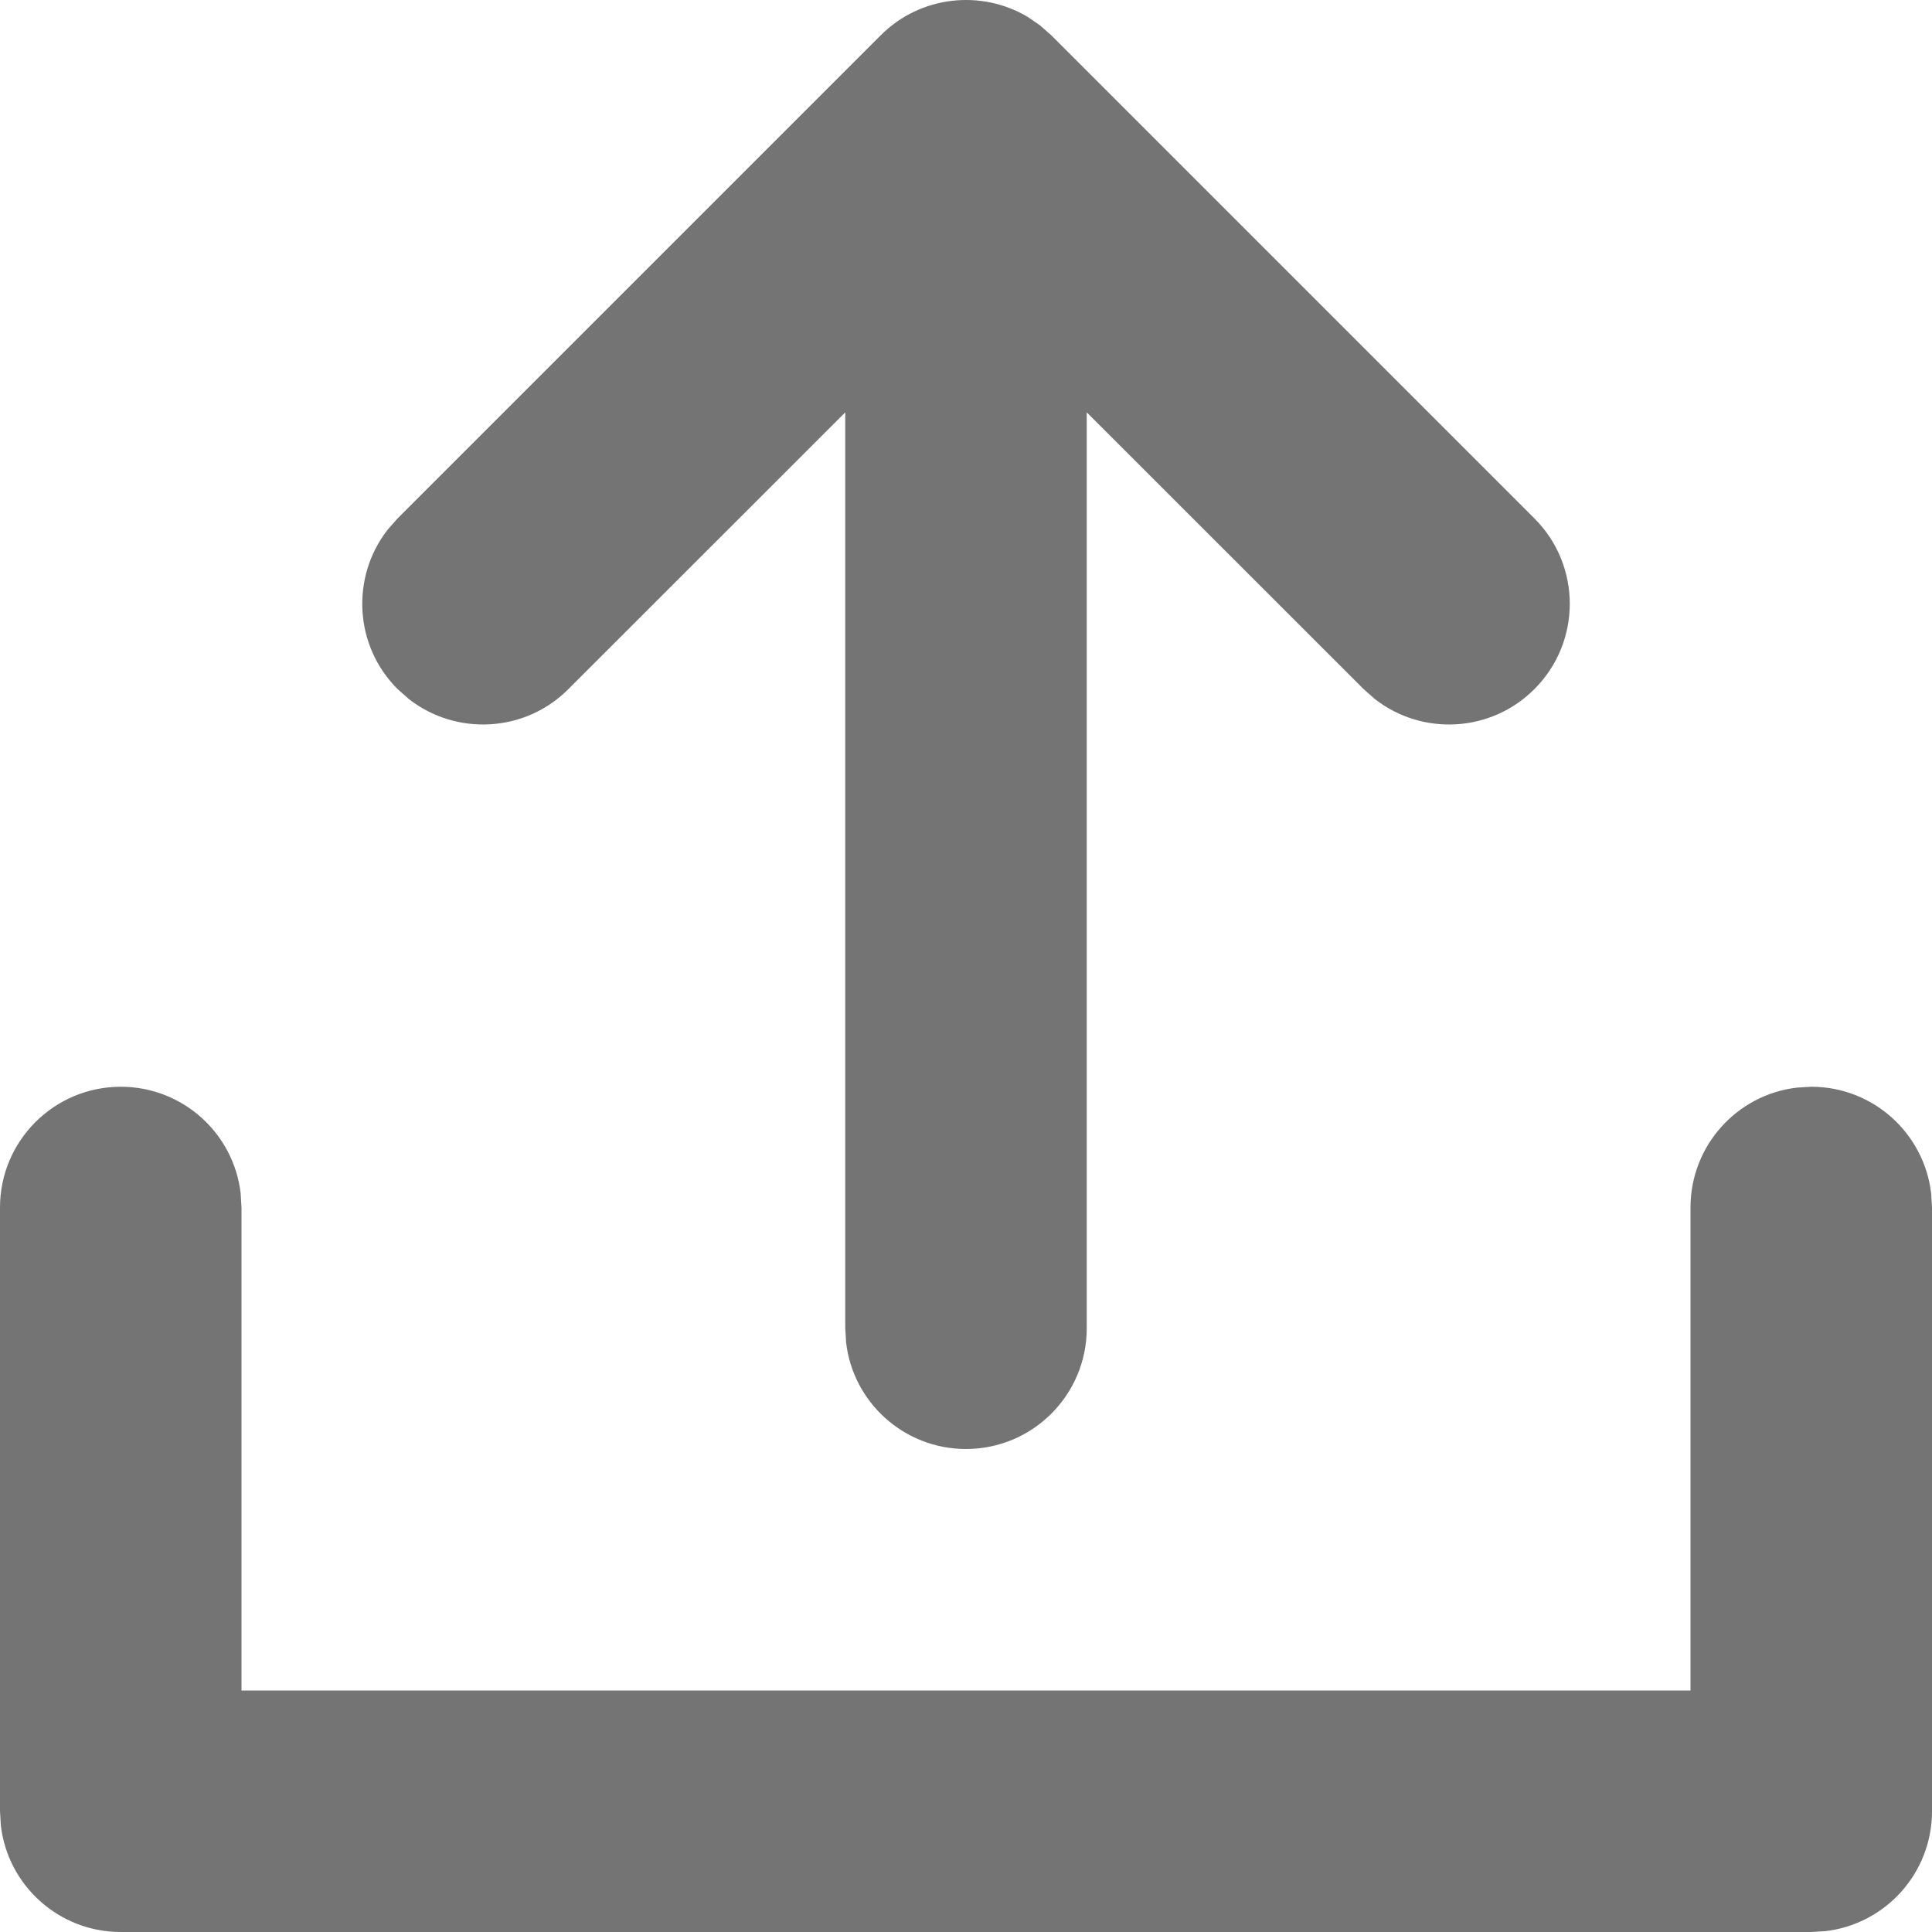
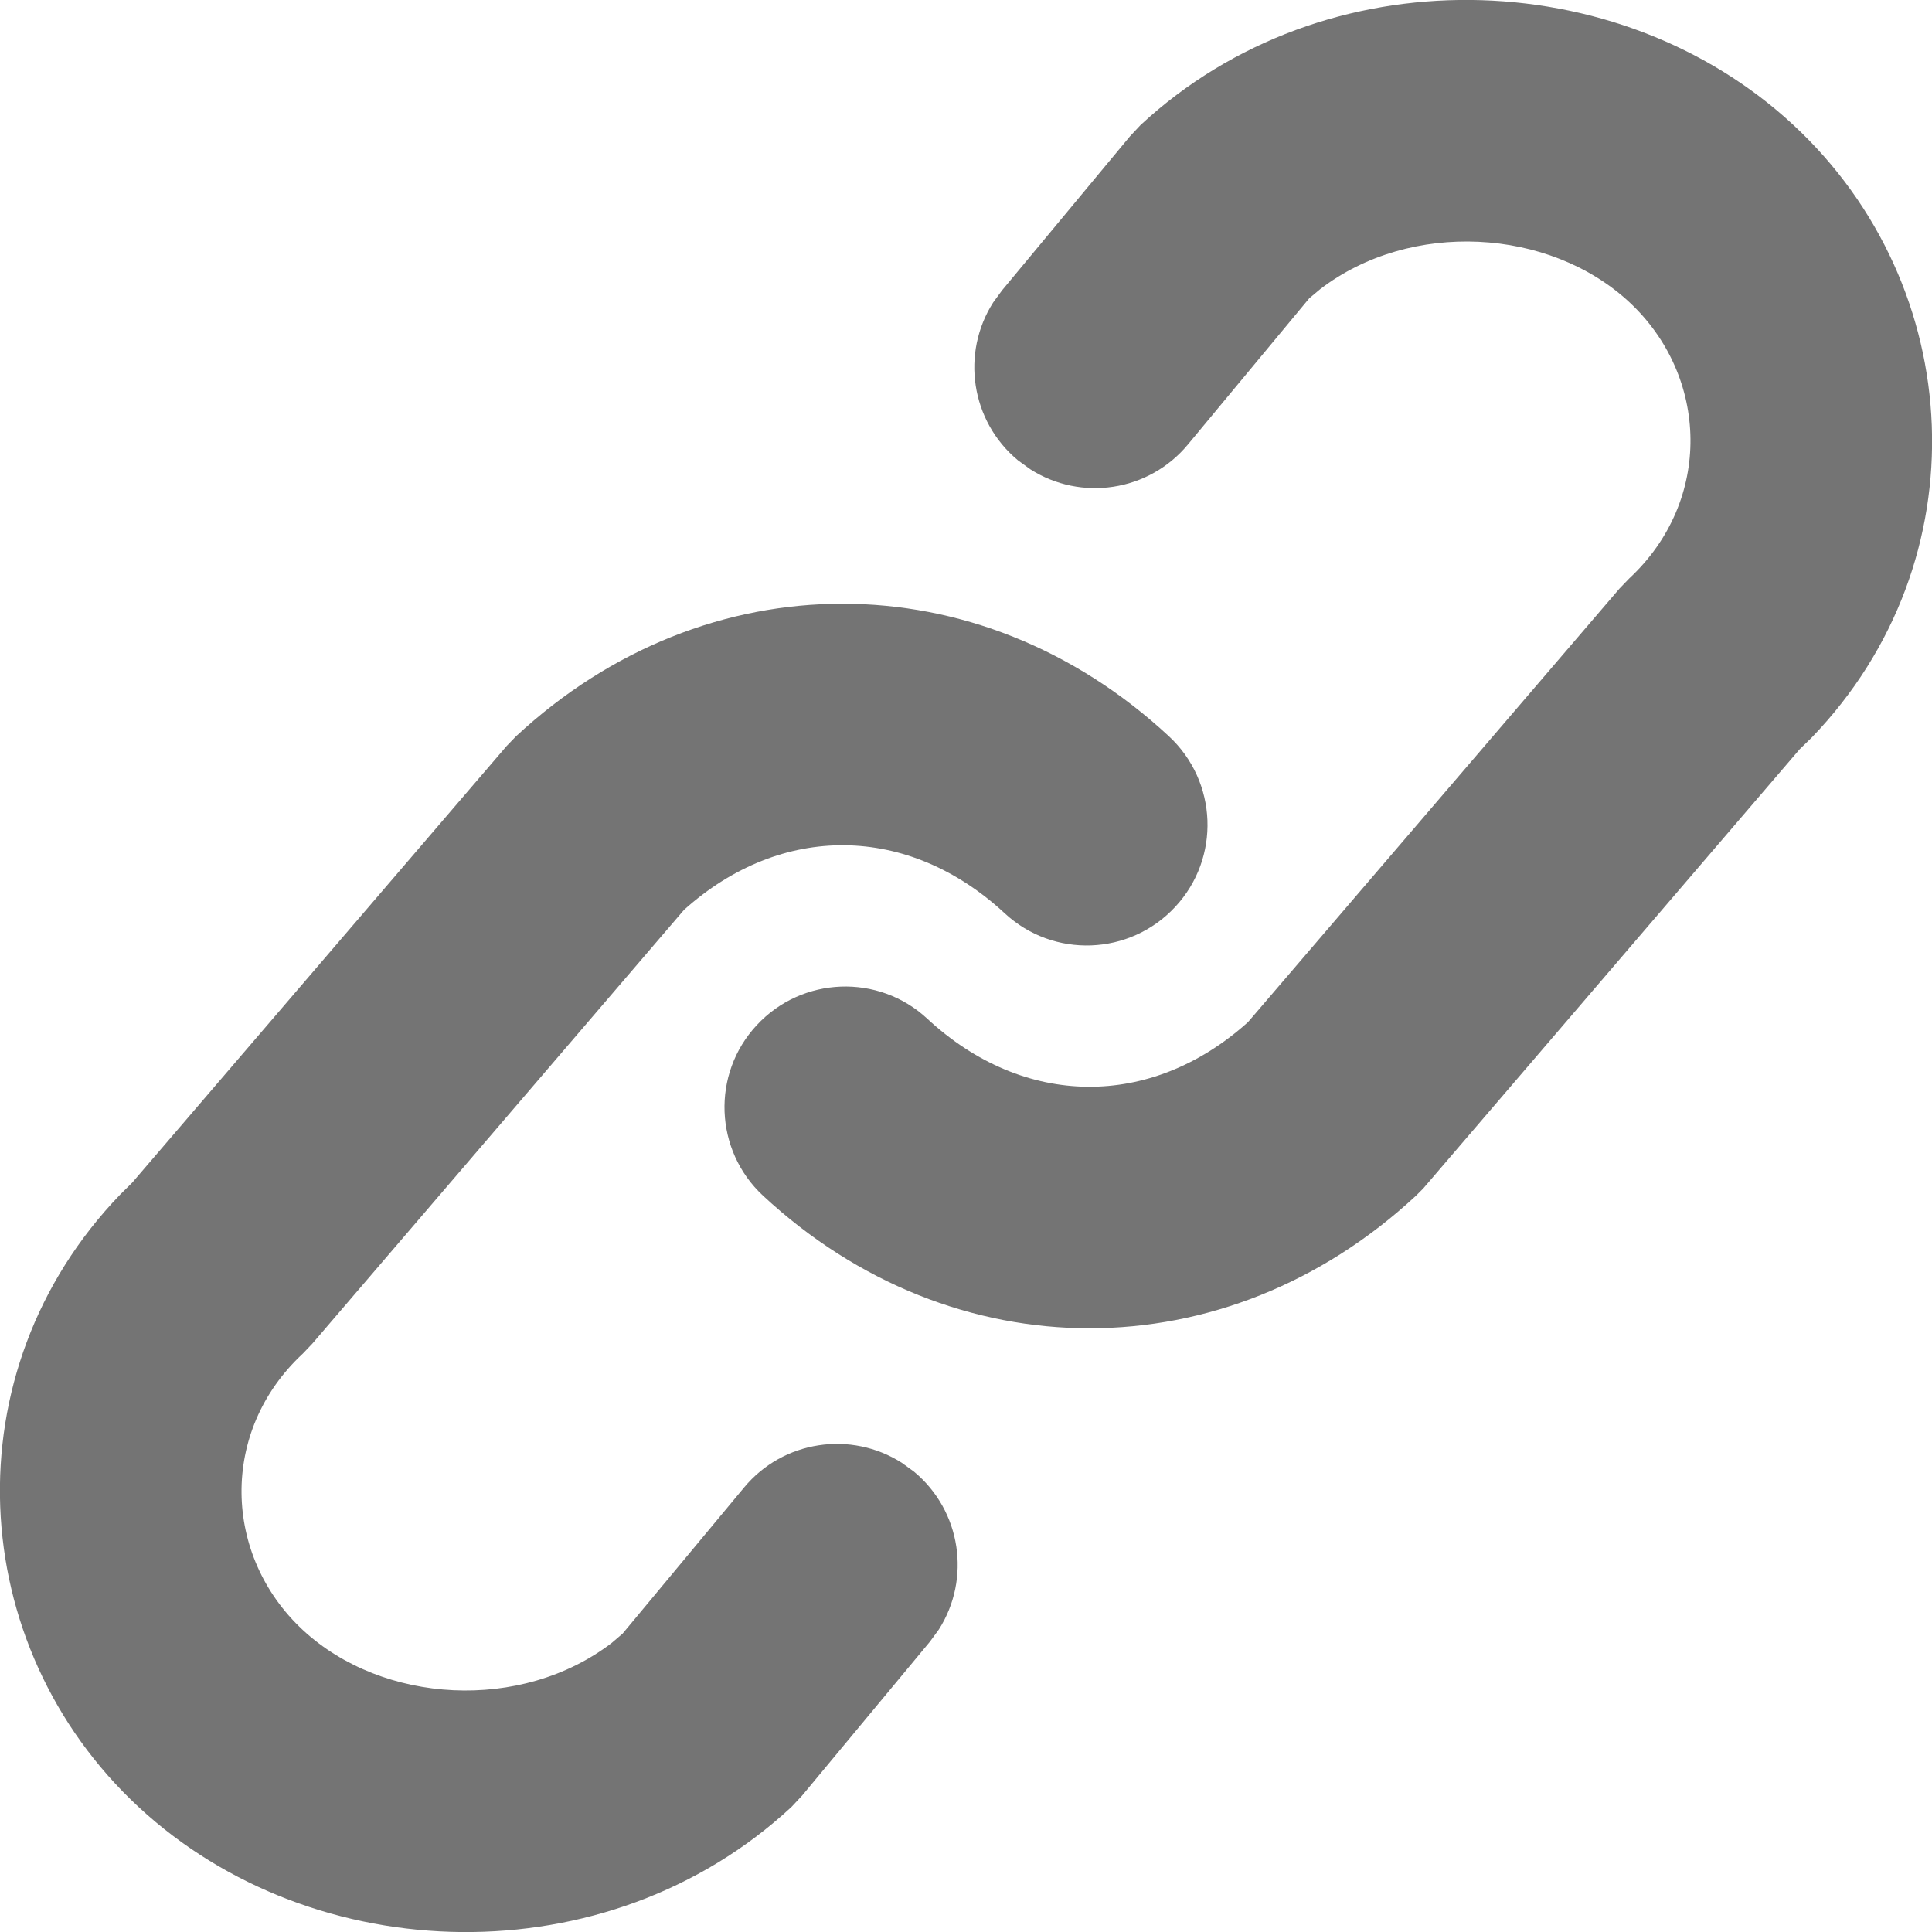
<svg xmlns="http://www.w3.org/2000/svg" width="16" height="16" viewBox="0 0 16 16" fill="none">
-   <path fill-rule="evenodd" clip-rule="evenodd" d="M8.707 0.293L8.613 0.21L8.511 0.14C8.128 -0.088 7.623 -0.038 7.293 0.293L3.293 4.293L3.21 4.387C2.905 4.779 2.932 5.347 3.293 5.707L3.387 5.79C3.779 6.095 4.347 6.068 4.707 5.707L7 3.415V11L7.007 11.117C7.064 11.614 7.487 12 8 12C8.552 12 9 11.552 9 11V3.415L11.293 5.707L11.387 5.79C11.779 6.095 12.347 6.068 12.707 5.707C13.098 5.317 13.098 4.683 12.707 4.293L8.707 0.293ZM15.993 9.883C15.935 9.386 15.513 9 15 9L14.883 9.007C14.386 9.064 14 9.487 14 10V14H2V10L1.993 9.883C1.936 9.386 1.513 9 1 9C0.448 9 0 9.448 0 10V15L0.007 15.117C0.064 15.614 0.487 16 1 16H15L15.117 15.993C15.614 15.935 16 15.513 16 15V10L15.993 9.883Z" fill="#747474" />
+   <path fill-rule="evenodd" clip-rule="evenodd" d="M15.004 6.108C16.416 4.642 16.294 2.373 14.852 1.035C13.402 -0.311 10.971 -0.38 9.446 1.035L9.357 1.13L8.299 2.404L8.225 2.505C7.958 2.924 8.038 3.486 8.43 3.812L8.532 3.886C8.951 4.154 9.513 4.073 9.838 3.681L10.843 2.47L10.934 2.394C11.682 1.821 12.83 1.887 13.492 2.501C14.152 3.114 14.186 4.146 13.492 4.791L13.413 4.873L10.335 8.465C9.53 9.188 8.479 9.178 7.68 8.437C7.276 8.061 6.643 8.085 6.267 8.49C5.891 8.894 5.915 9.527 6.32 9.903C7.896 11.366 10.15 11.366 11.726 9.903L11.786 9.843L14.904 6.205L15.004 6.108ZM9.733 7.51C10.109 7.106 10.085 6.473 9.68 6.097C8.104 4.634 5.85 4.634 4.274 6.097L4.195 6.179L1.095 9.794L0.996 9.892C-0.416 11.358 -0.294 13.627 1.148 14.965C2.598 16.311 5.029 16.38 6.554 14.965L6.643 14.87L7.701 13.596L7.775 13.495C8.042 13.076 7.962 12.514 7.57 12.188L7.468 12.114C7.049 11.847 6.487 11.927 6.162 12.319L5.156 13.529L5.066 13.606C4.318 14.179 3.17 14.113 2.508 13.499C1.848 12.886 1.814 11.854 2.508 11.21L2.587 11.127L5.665 7.535C6.47 6.812 7.521 6.822 8.32 7.563C8.725 7.939 9.357 7.915 9.733 7.51Z" fill="#747474" />
</svg>
